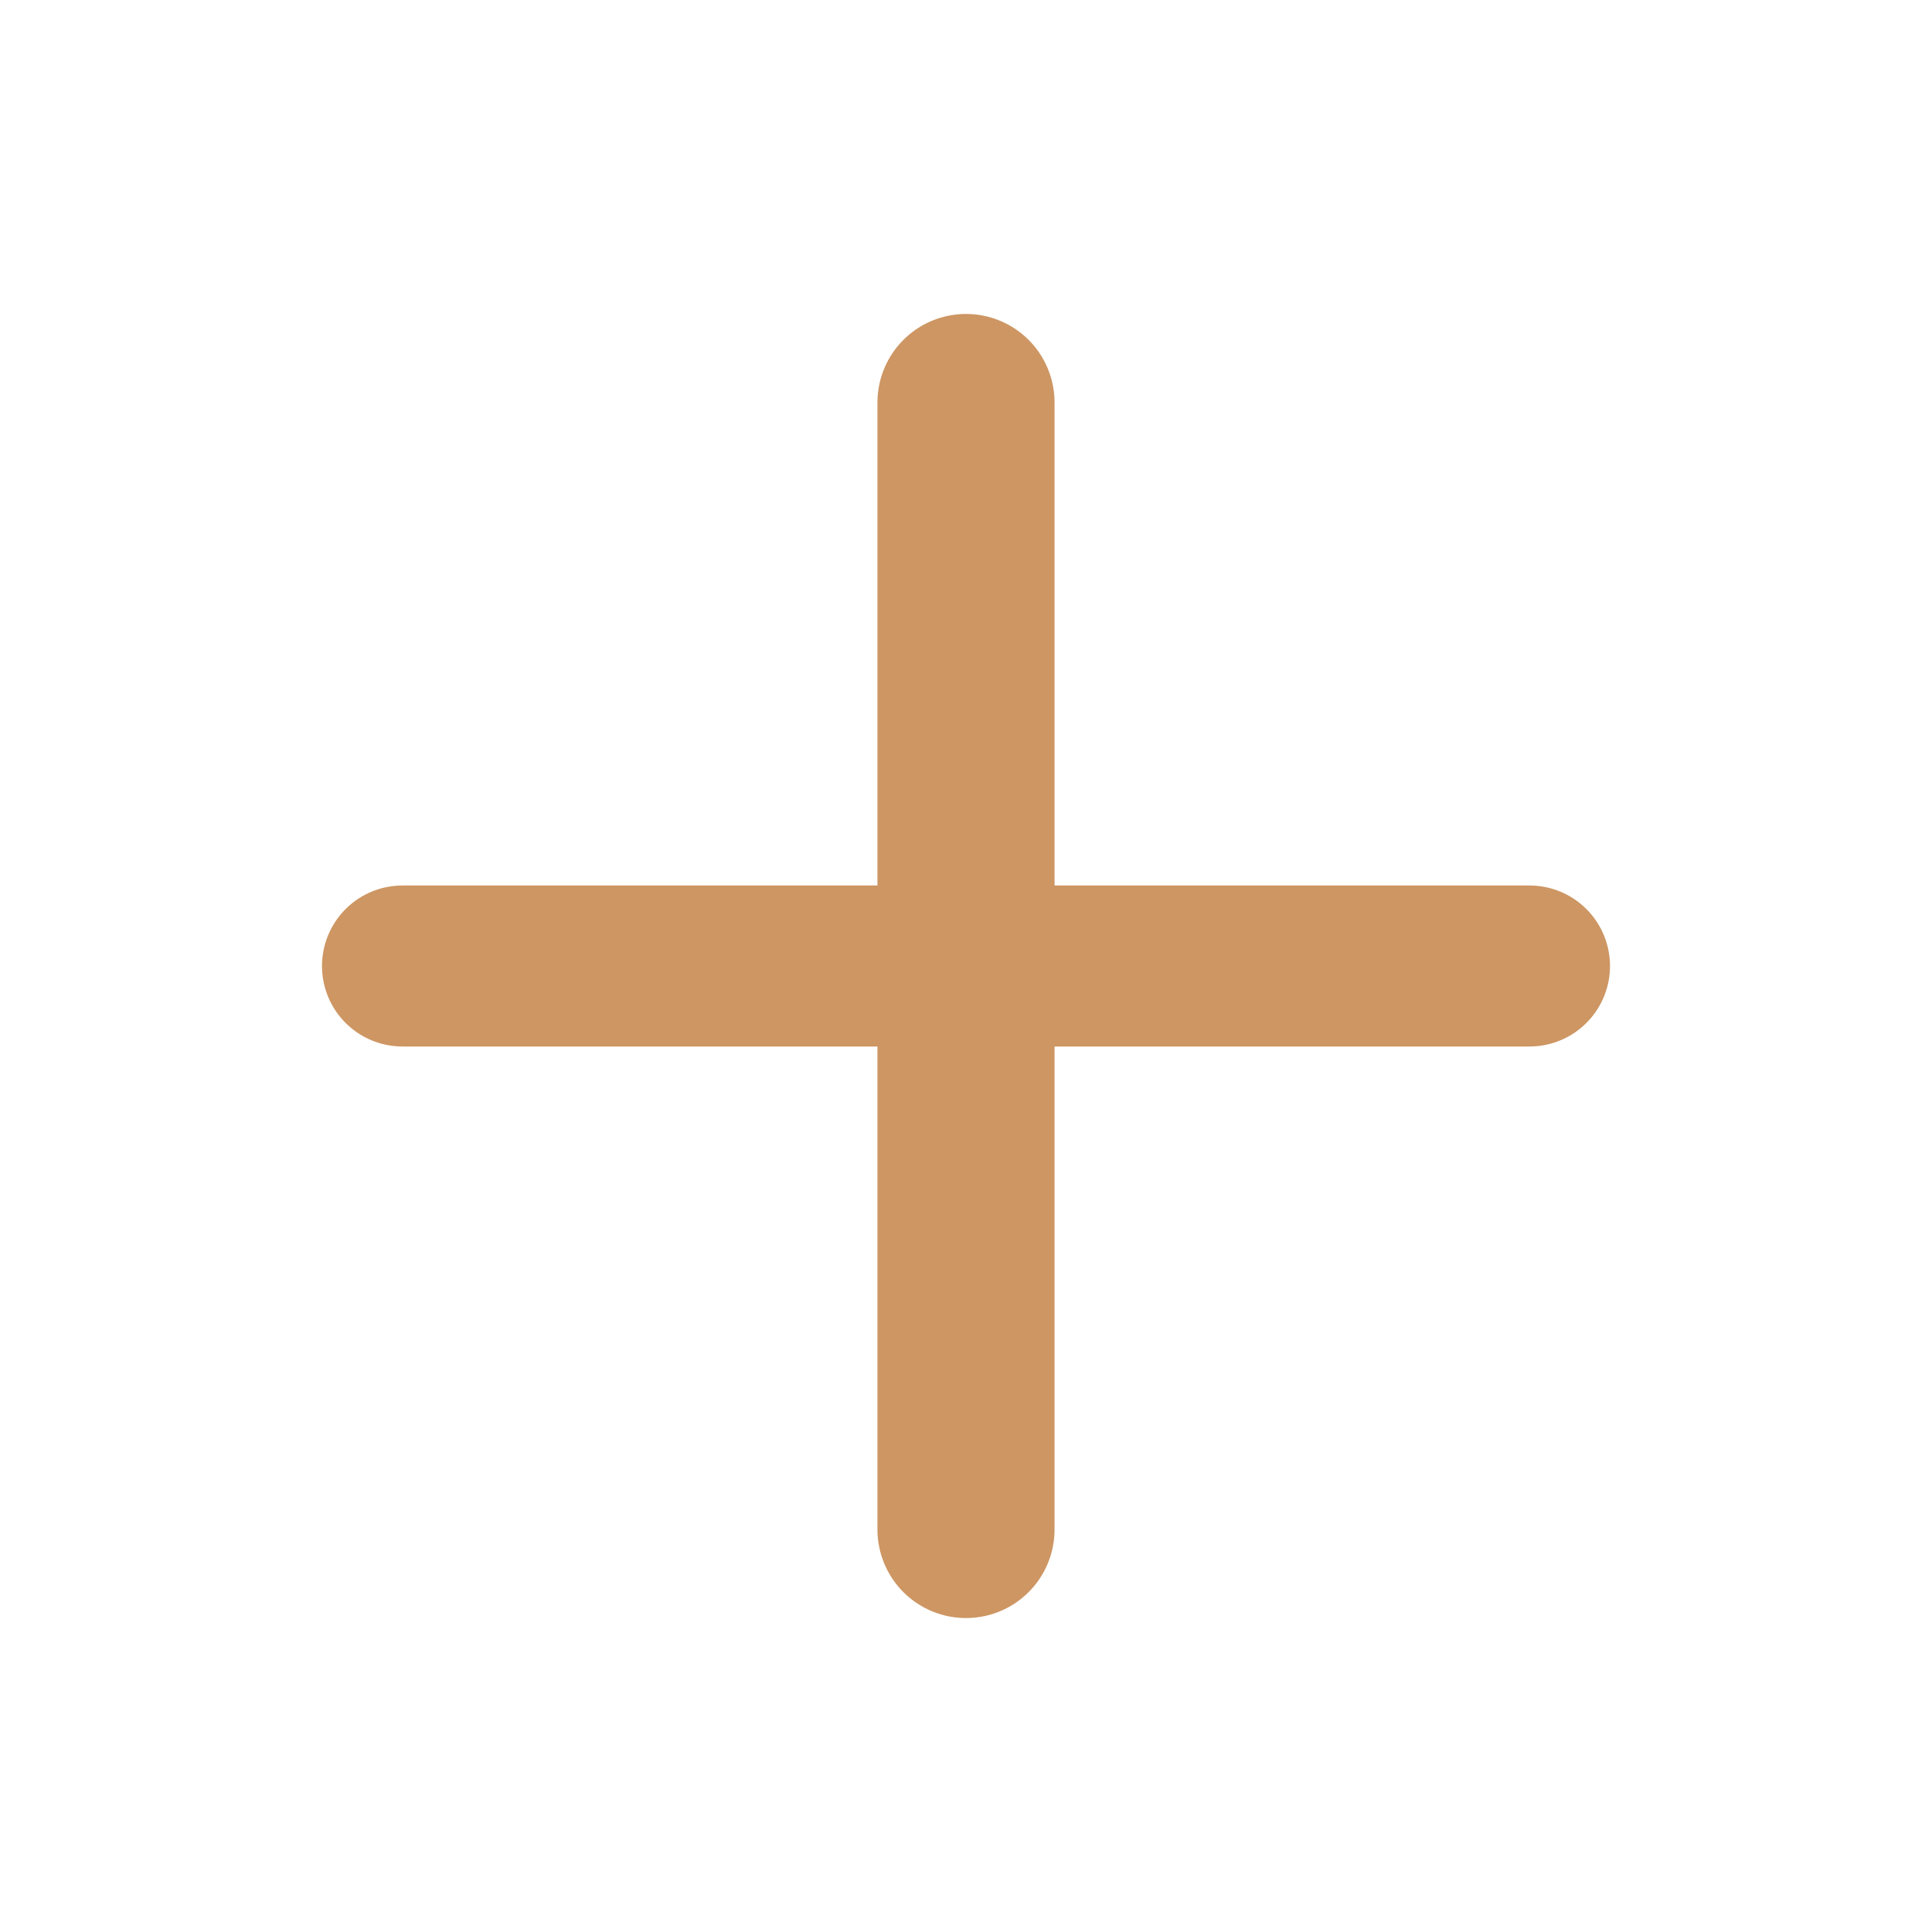
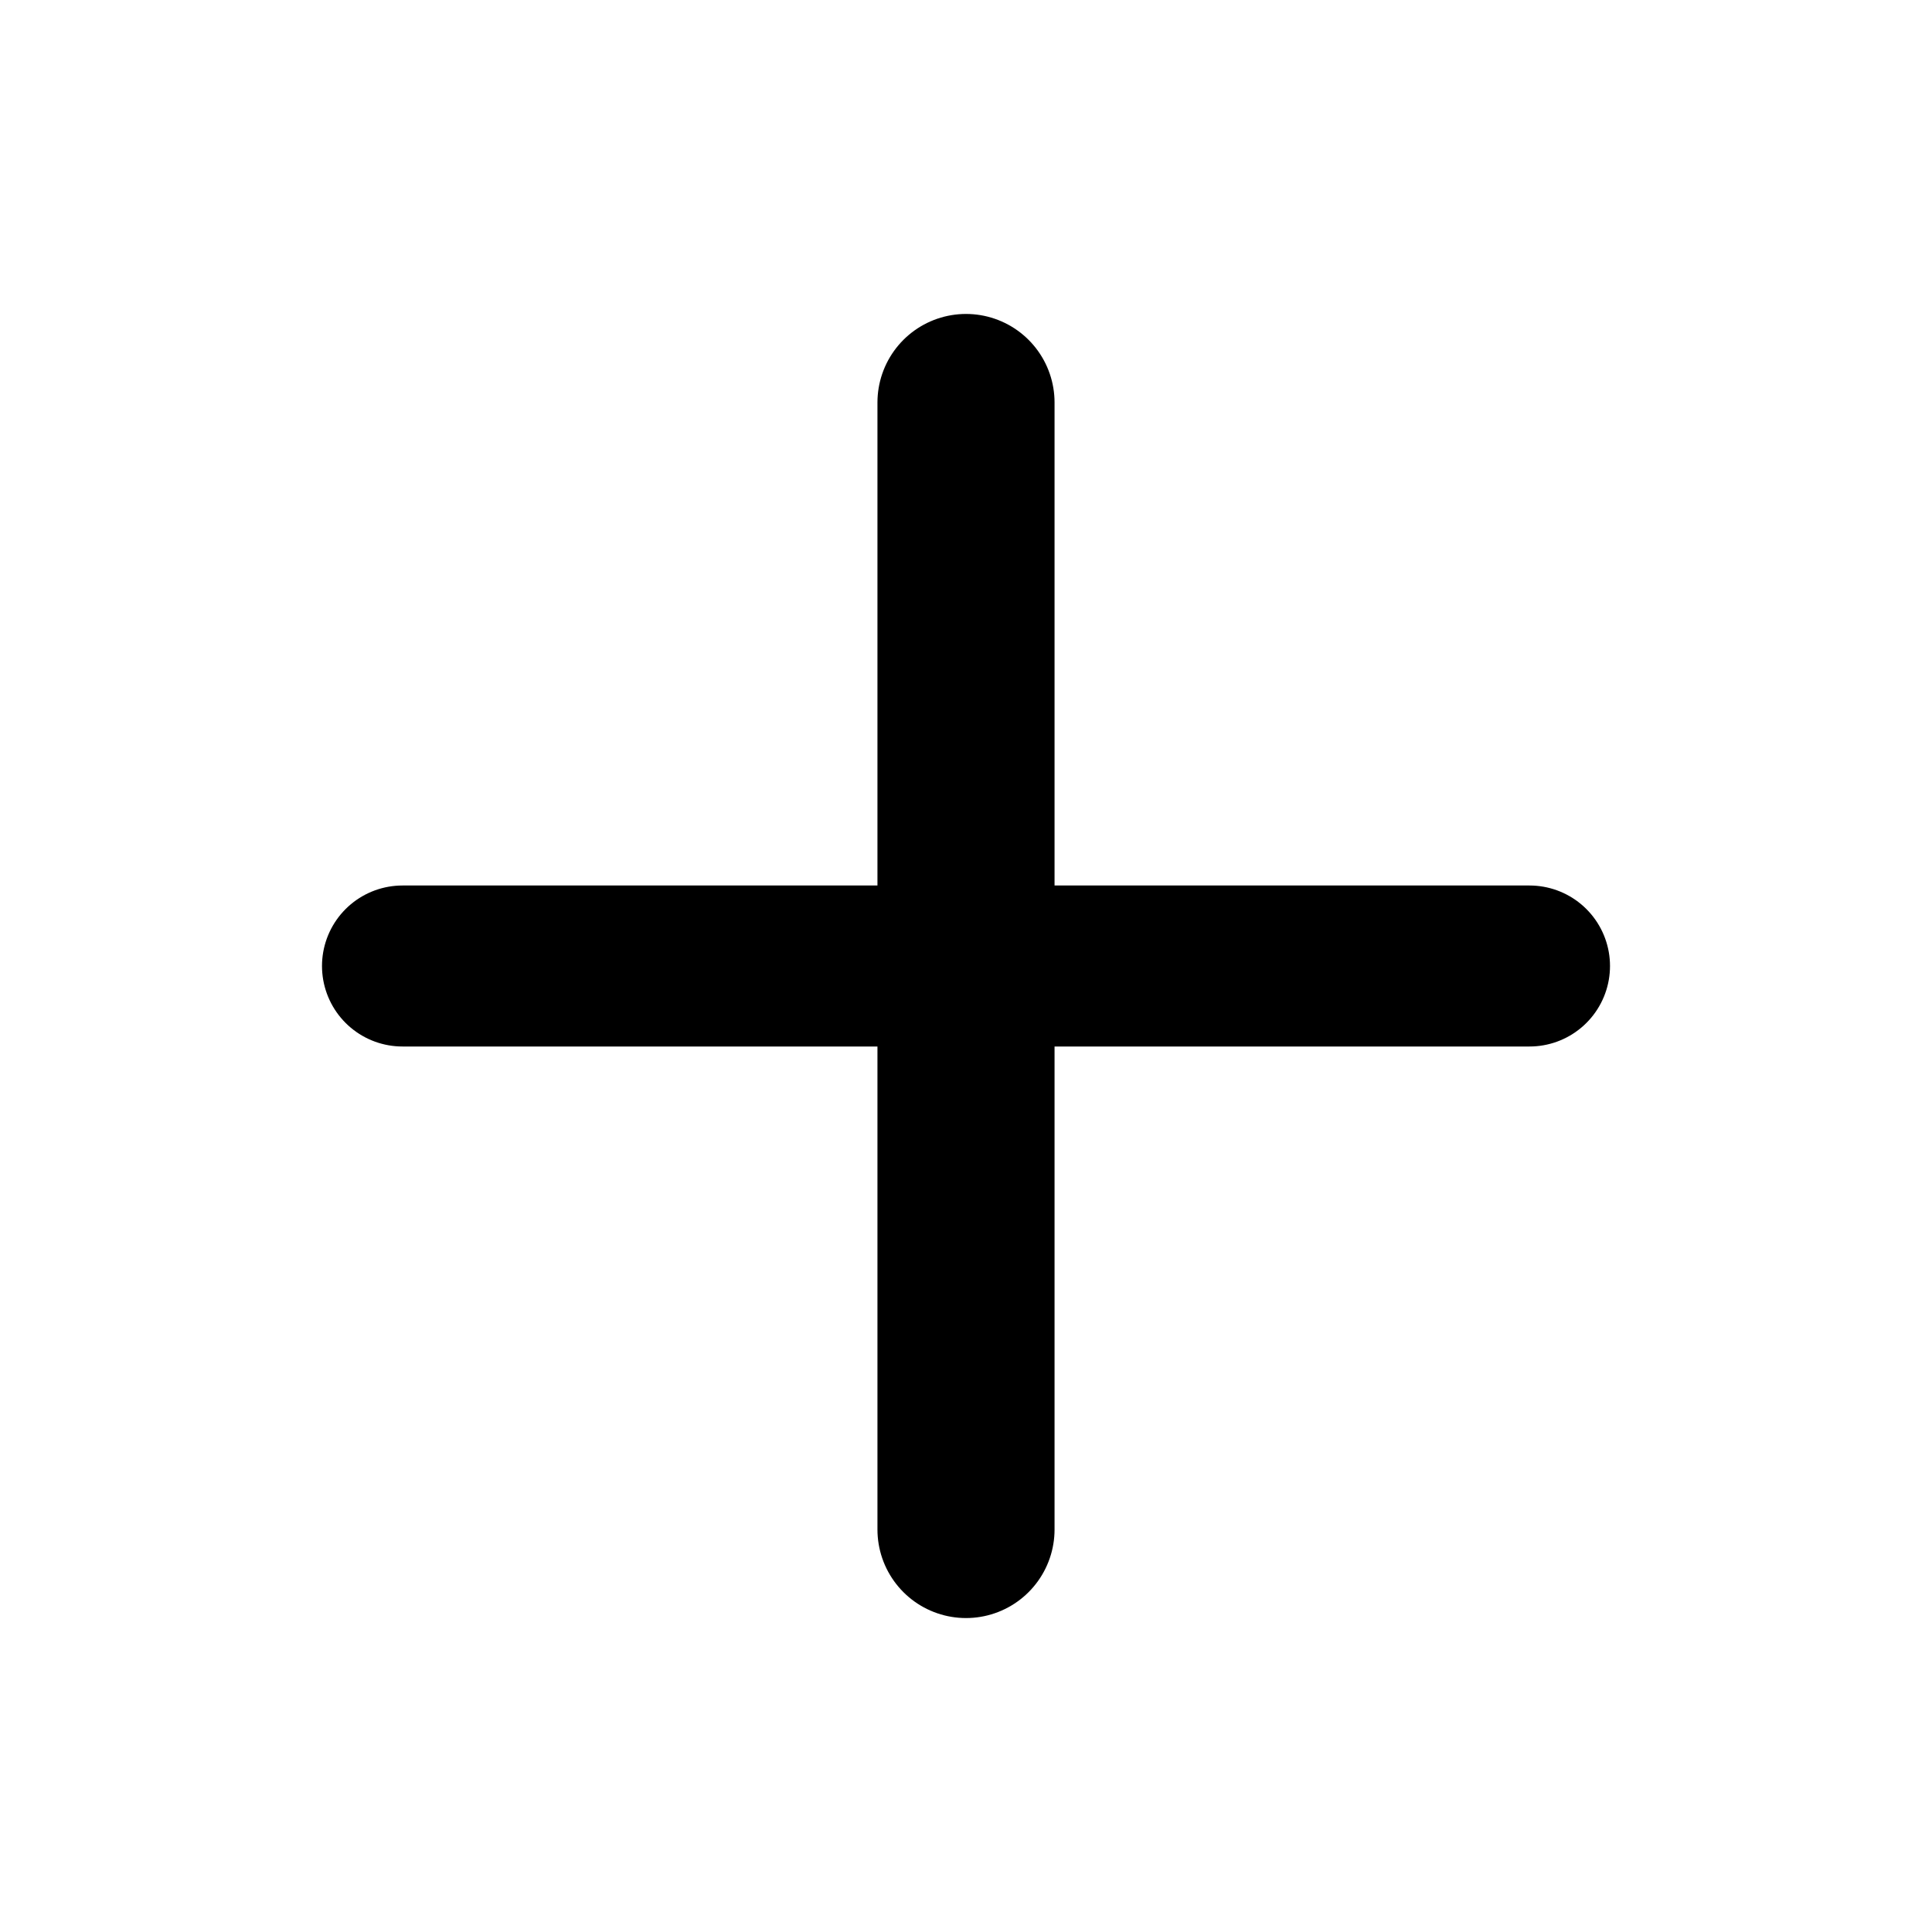
<svg xmlns="http://www.w3.org/2000/svg" width="24" height="24" viewBox="0 0 24 24" fill="none">
-   <path d="M12 5V19" stroke="#CD9663" stroke-width="2.2" stroke-linecap="round" stroke-linejoin="round" />
-   <path d="M5 12H19" stroke="#CD9663" stroke-width="2" stroke-linecap="round" stroke-linejoin="round" />
+   <path d="M12 5V19" stroke="currentColor" stroke-width="2.2" stroke-linecap="round" stroke-linejoin="round" />
+   <path d="M5 12H19" stroke="currentColor" stroke-width="2" stroke-linecap="round" stroke-linejoin="round" />
</svg>
